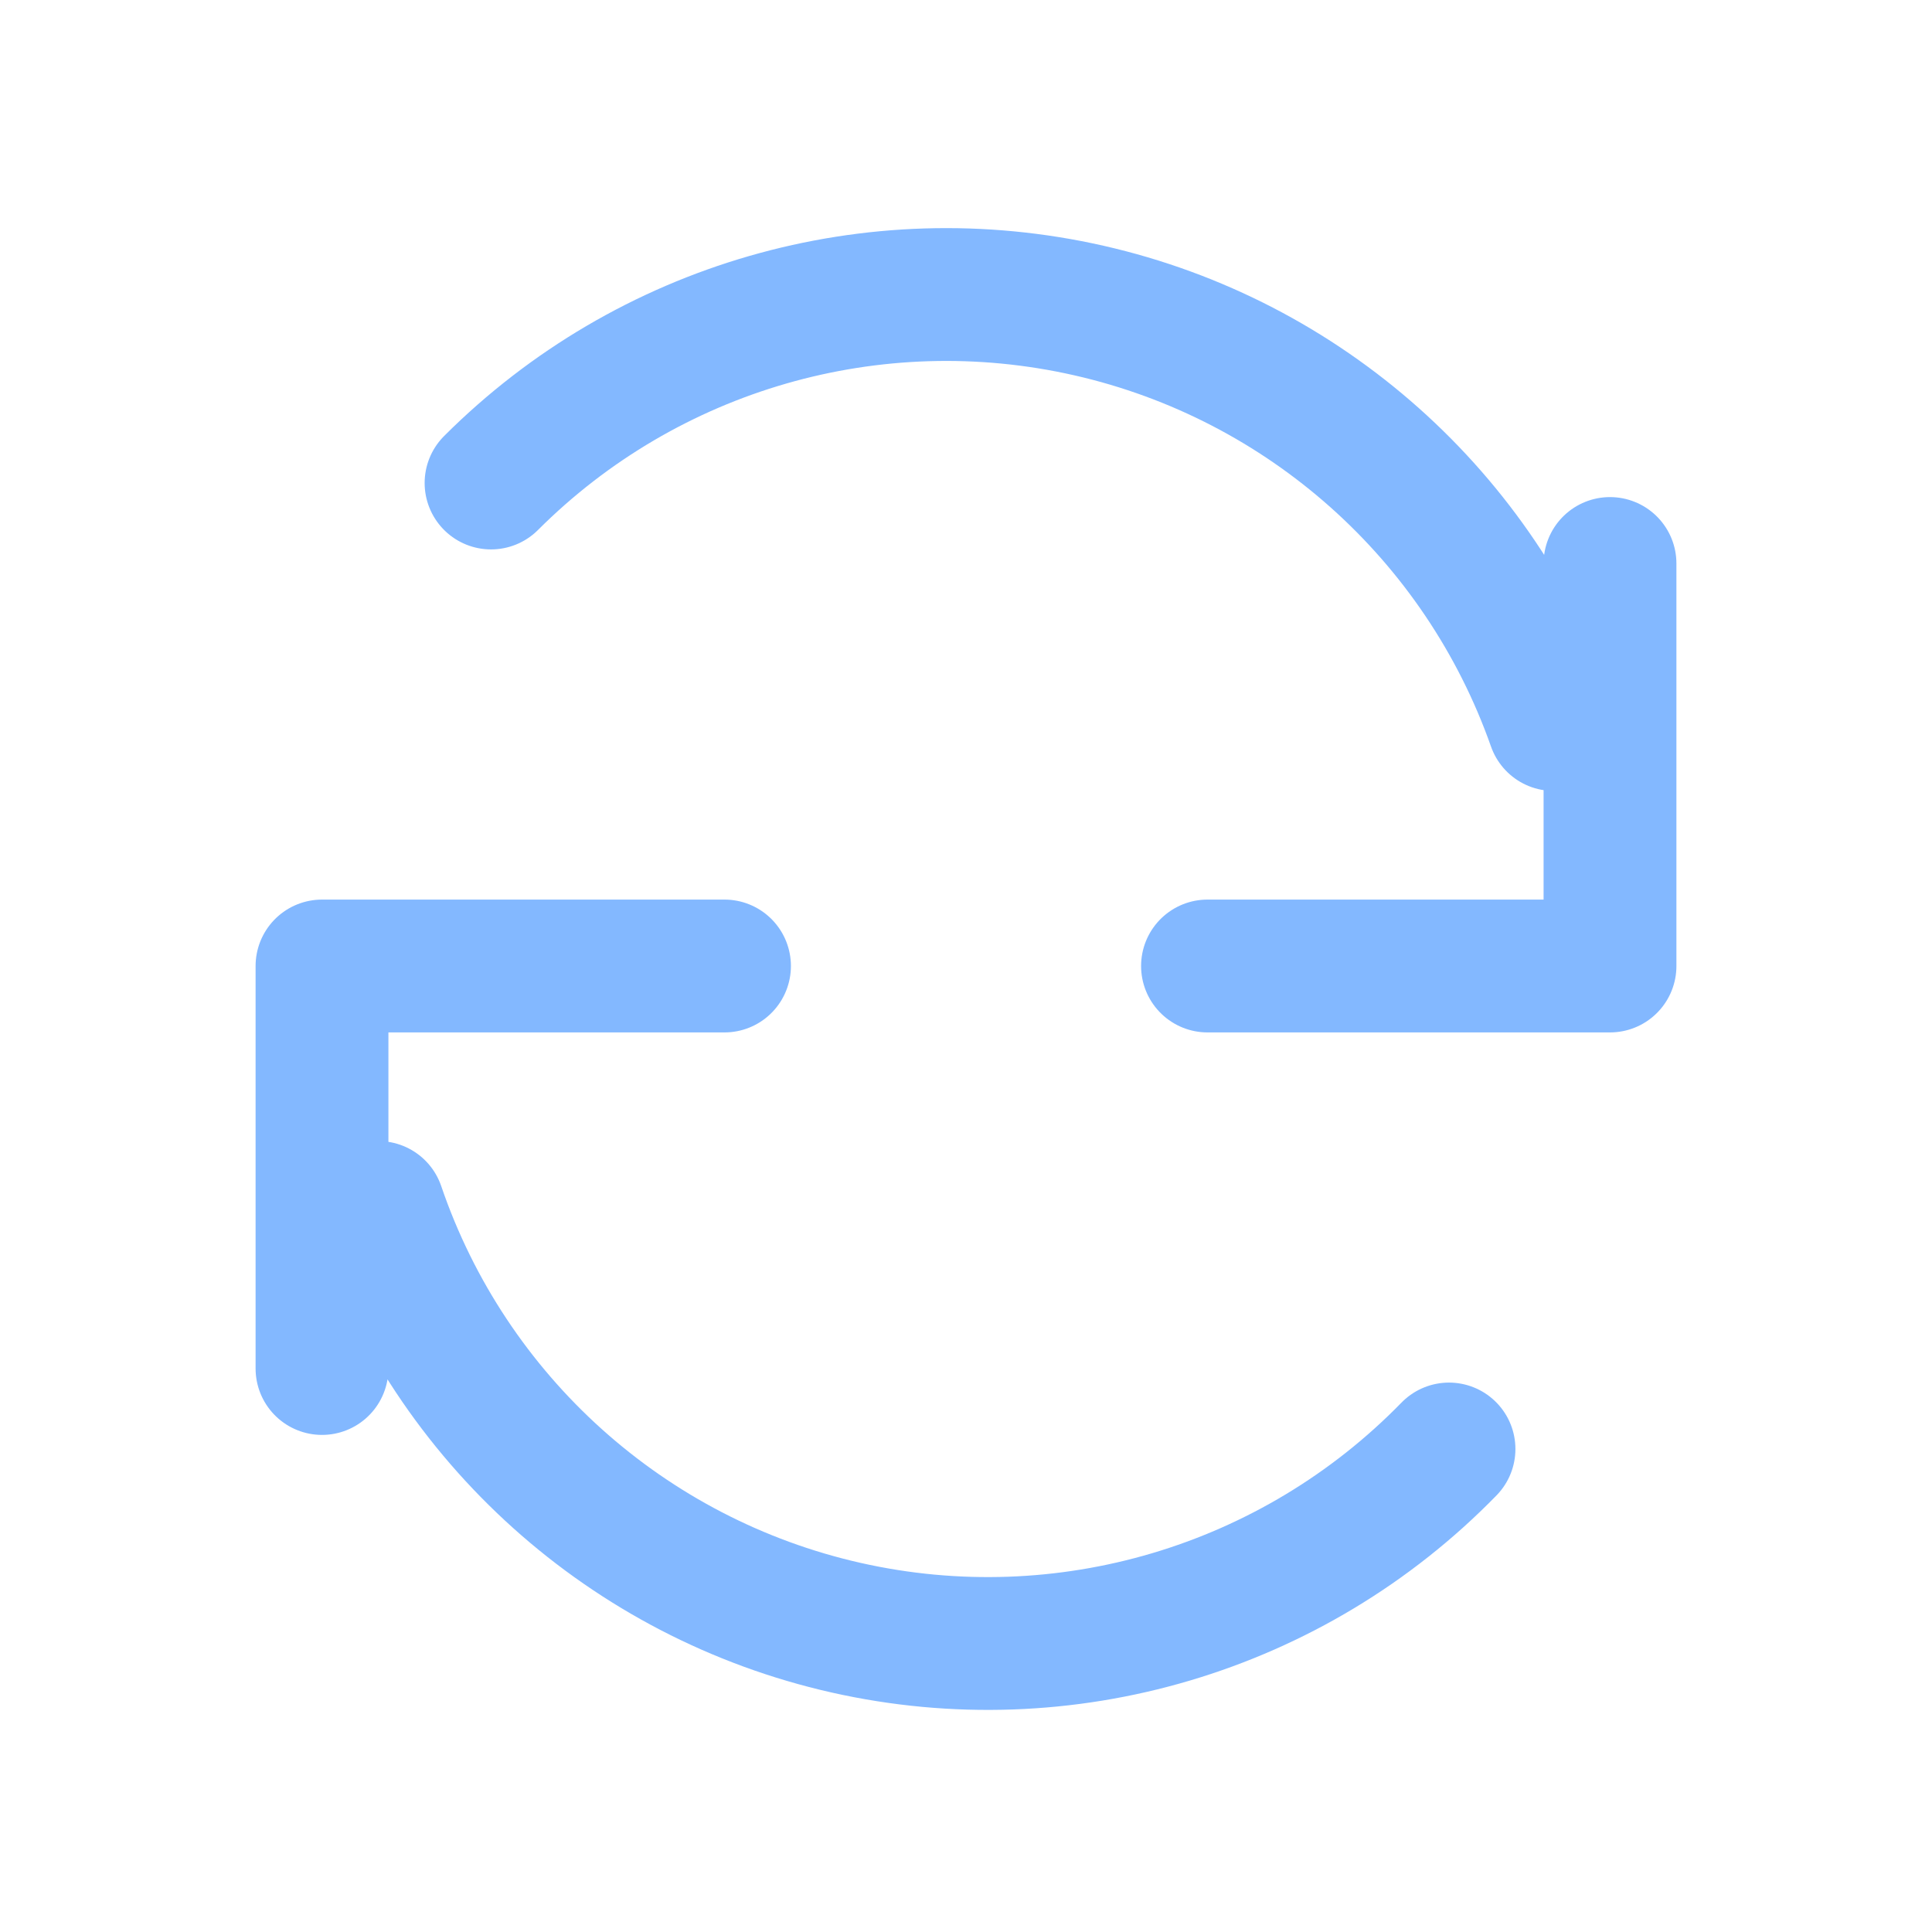
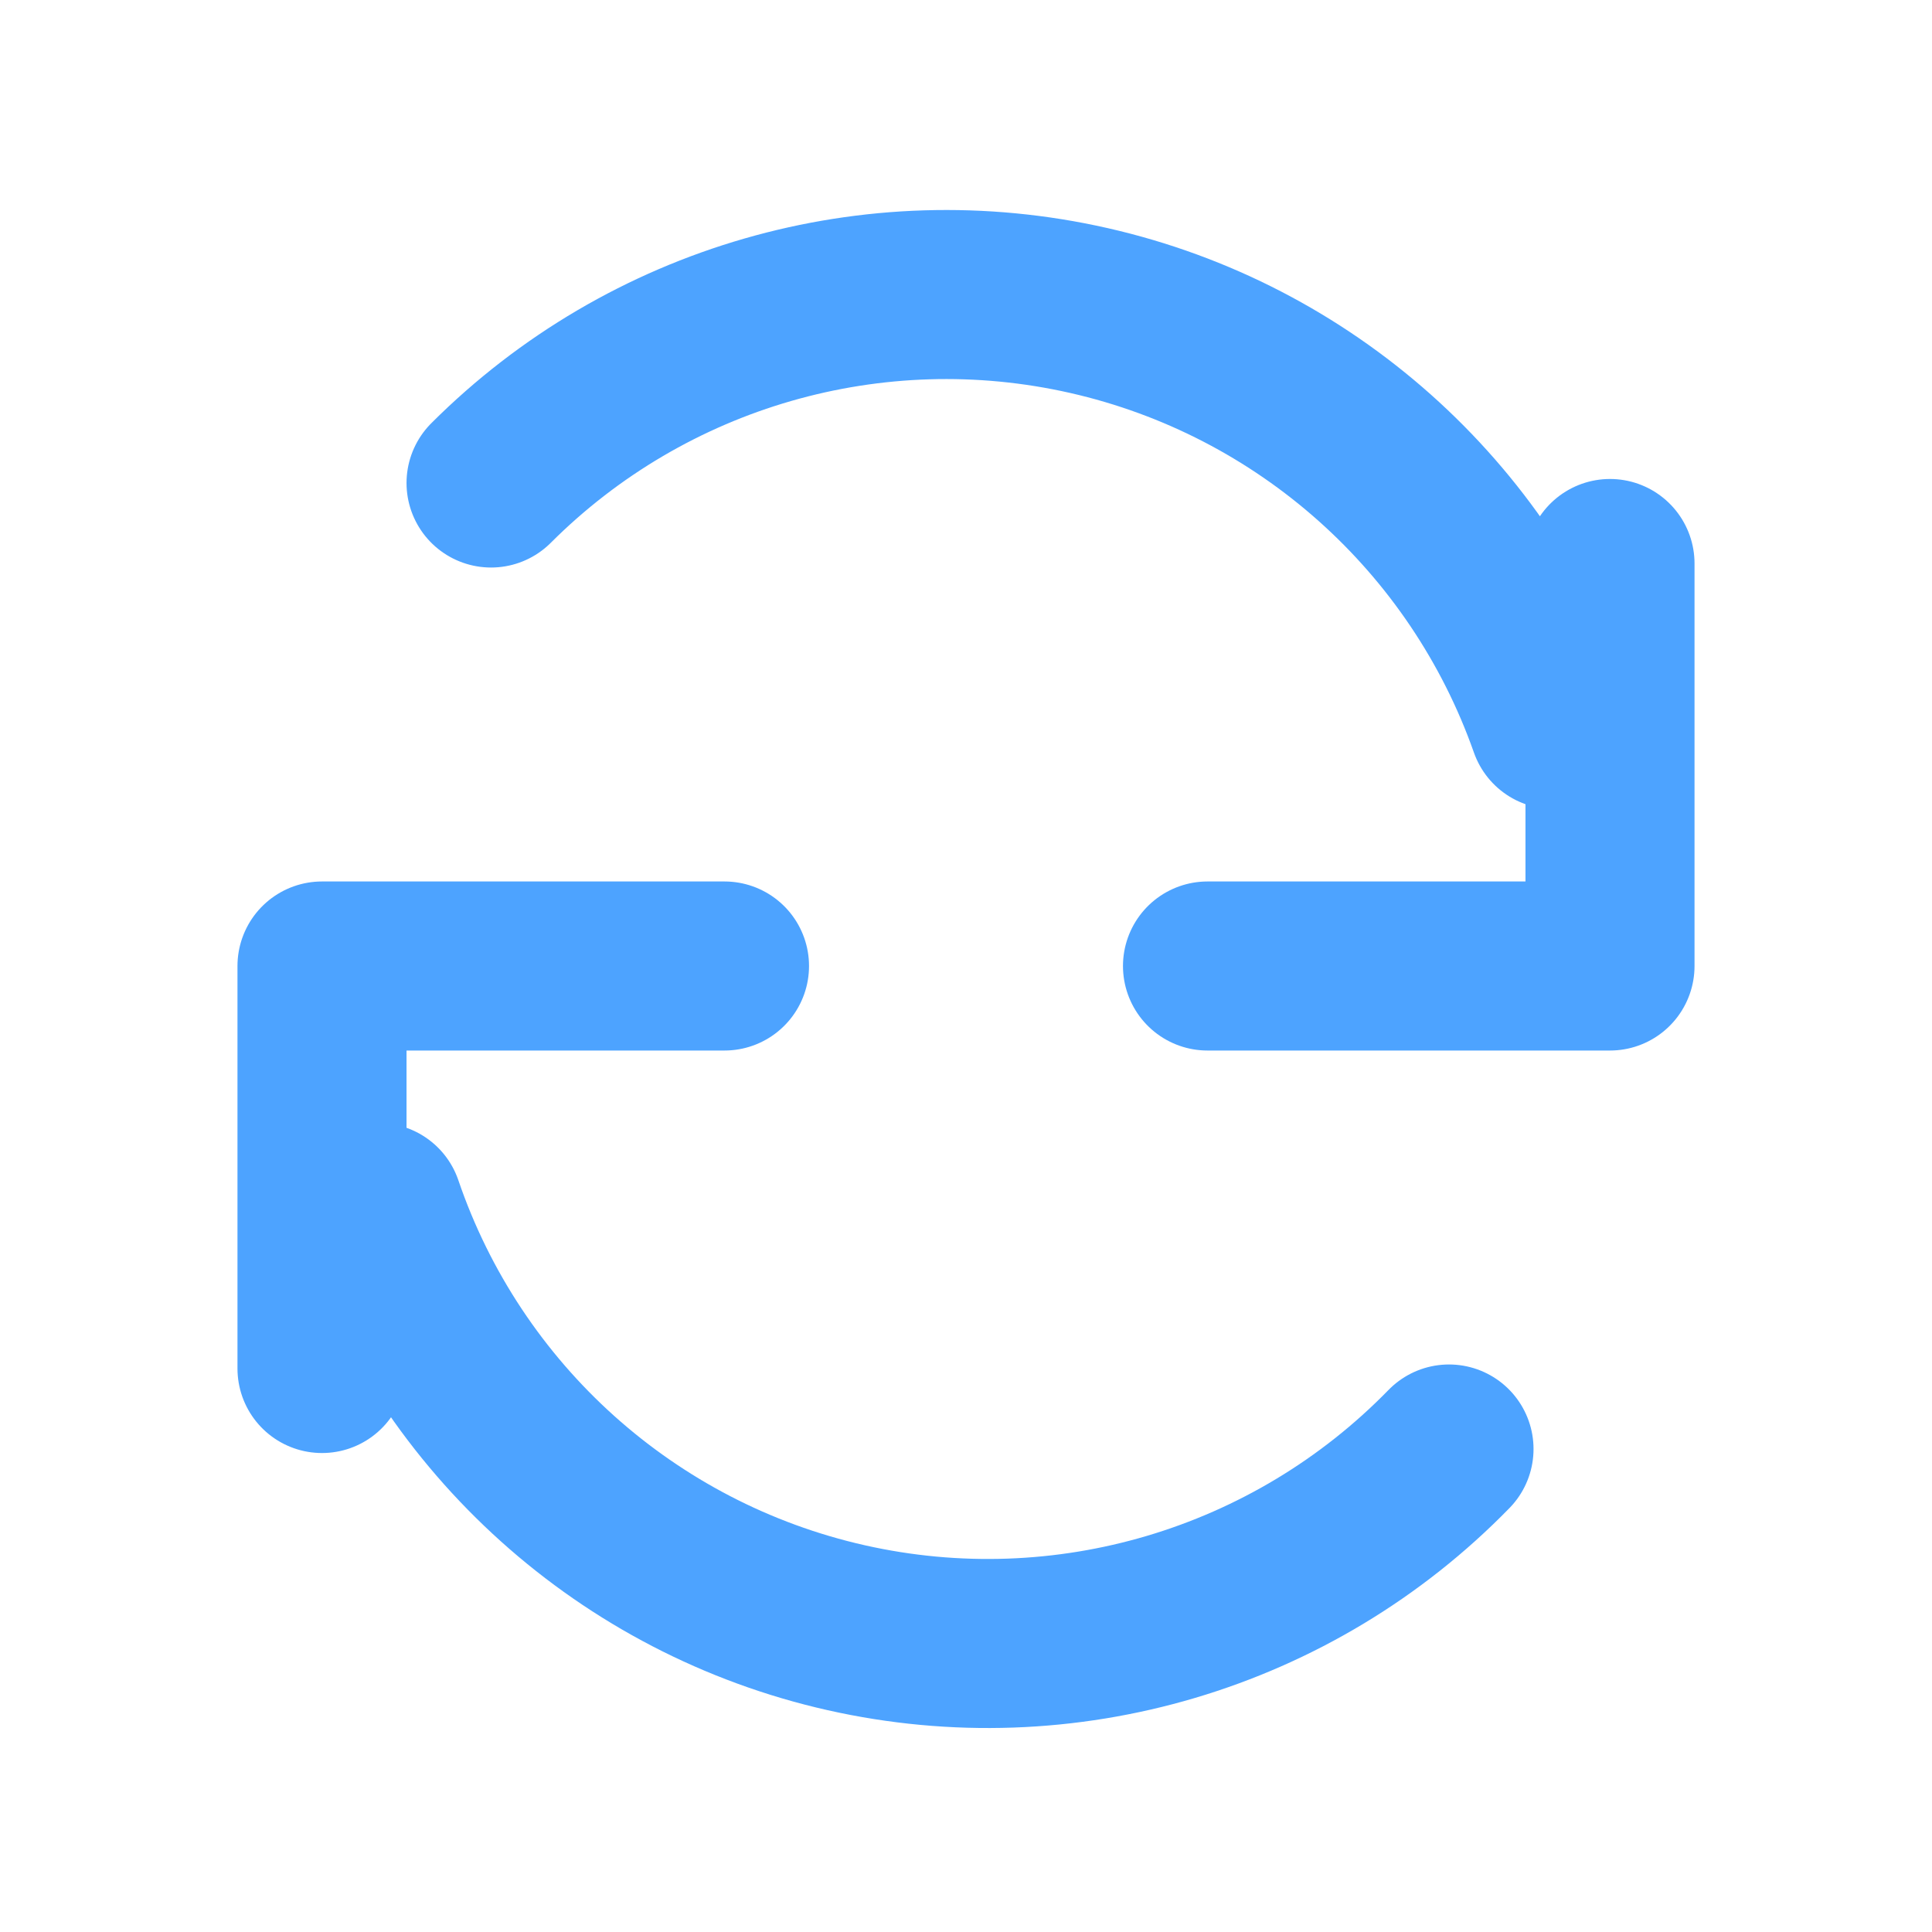
- <svg xmlns="http://www.w3.org/2000/svg" width="24" height="24" viewBox="0 0 24 24" fill="none" stroke="#83b8ff" stroke-width="1.65" stroke-linecap="round" stroke-linejoin="round">
+ <svg xmlns="http://www.w3.org/2000/svg" width="24" height="24" viewBox="0 0 24 24" fill="none" stroke="#4da3ff" stroke-width="2.1" stroke-linecap="round" stroke-linejoin="round">
  <path d="M20 7v5h-5M4 17v-5h5M6.1 6a8 8 0 0 1 13.2 3M4.7 15A8 8 0 0 0 18 18" />
</svg>
